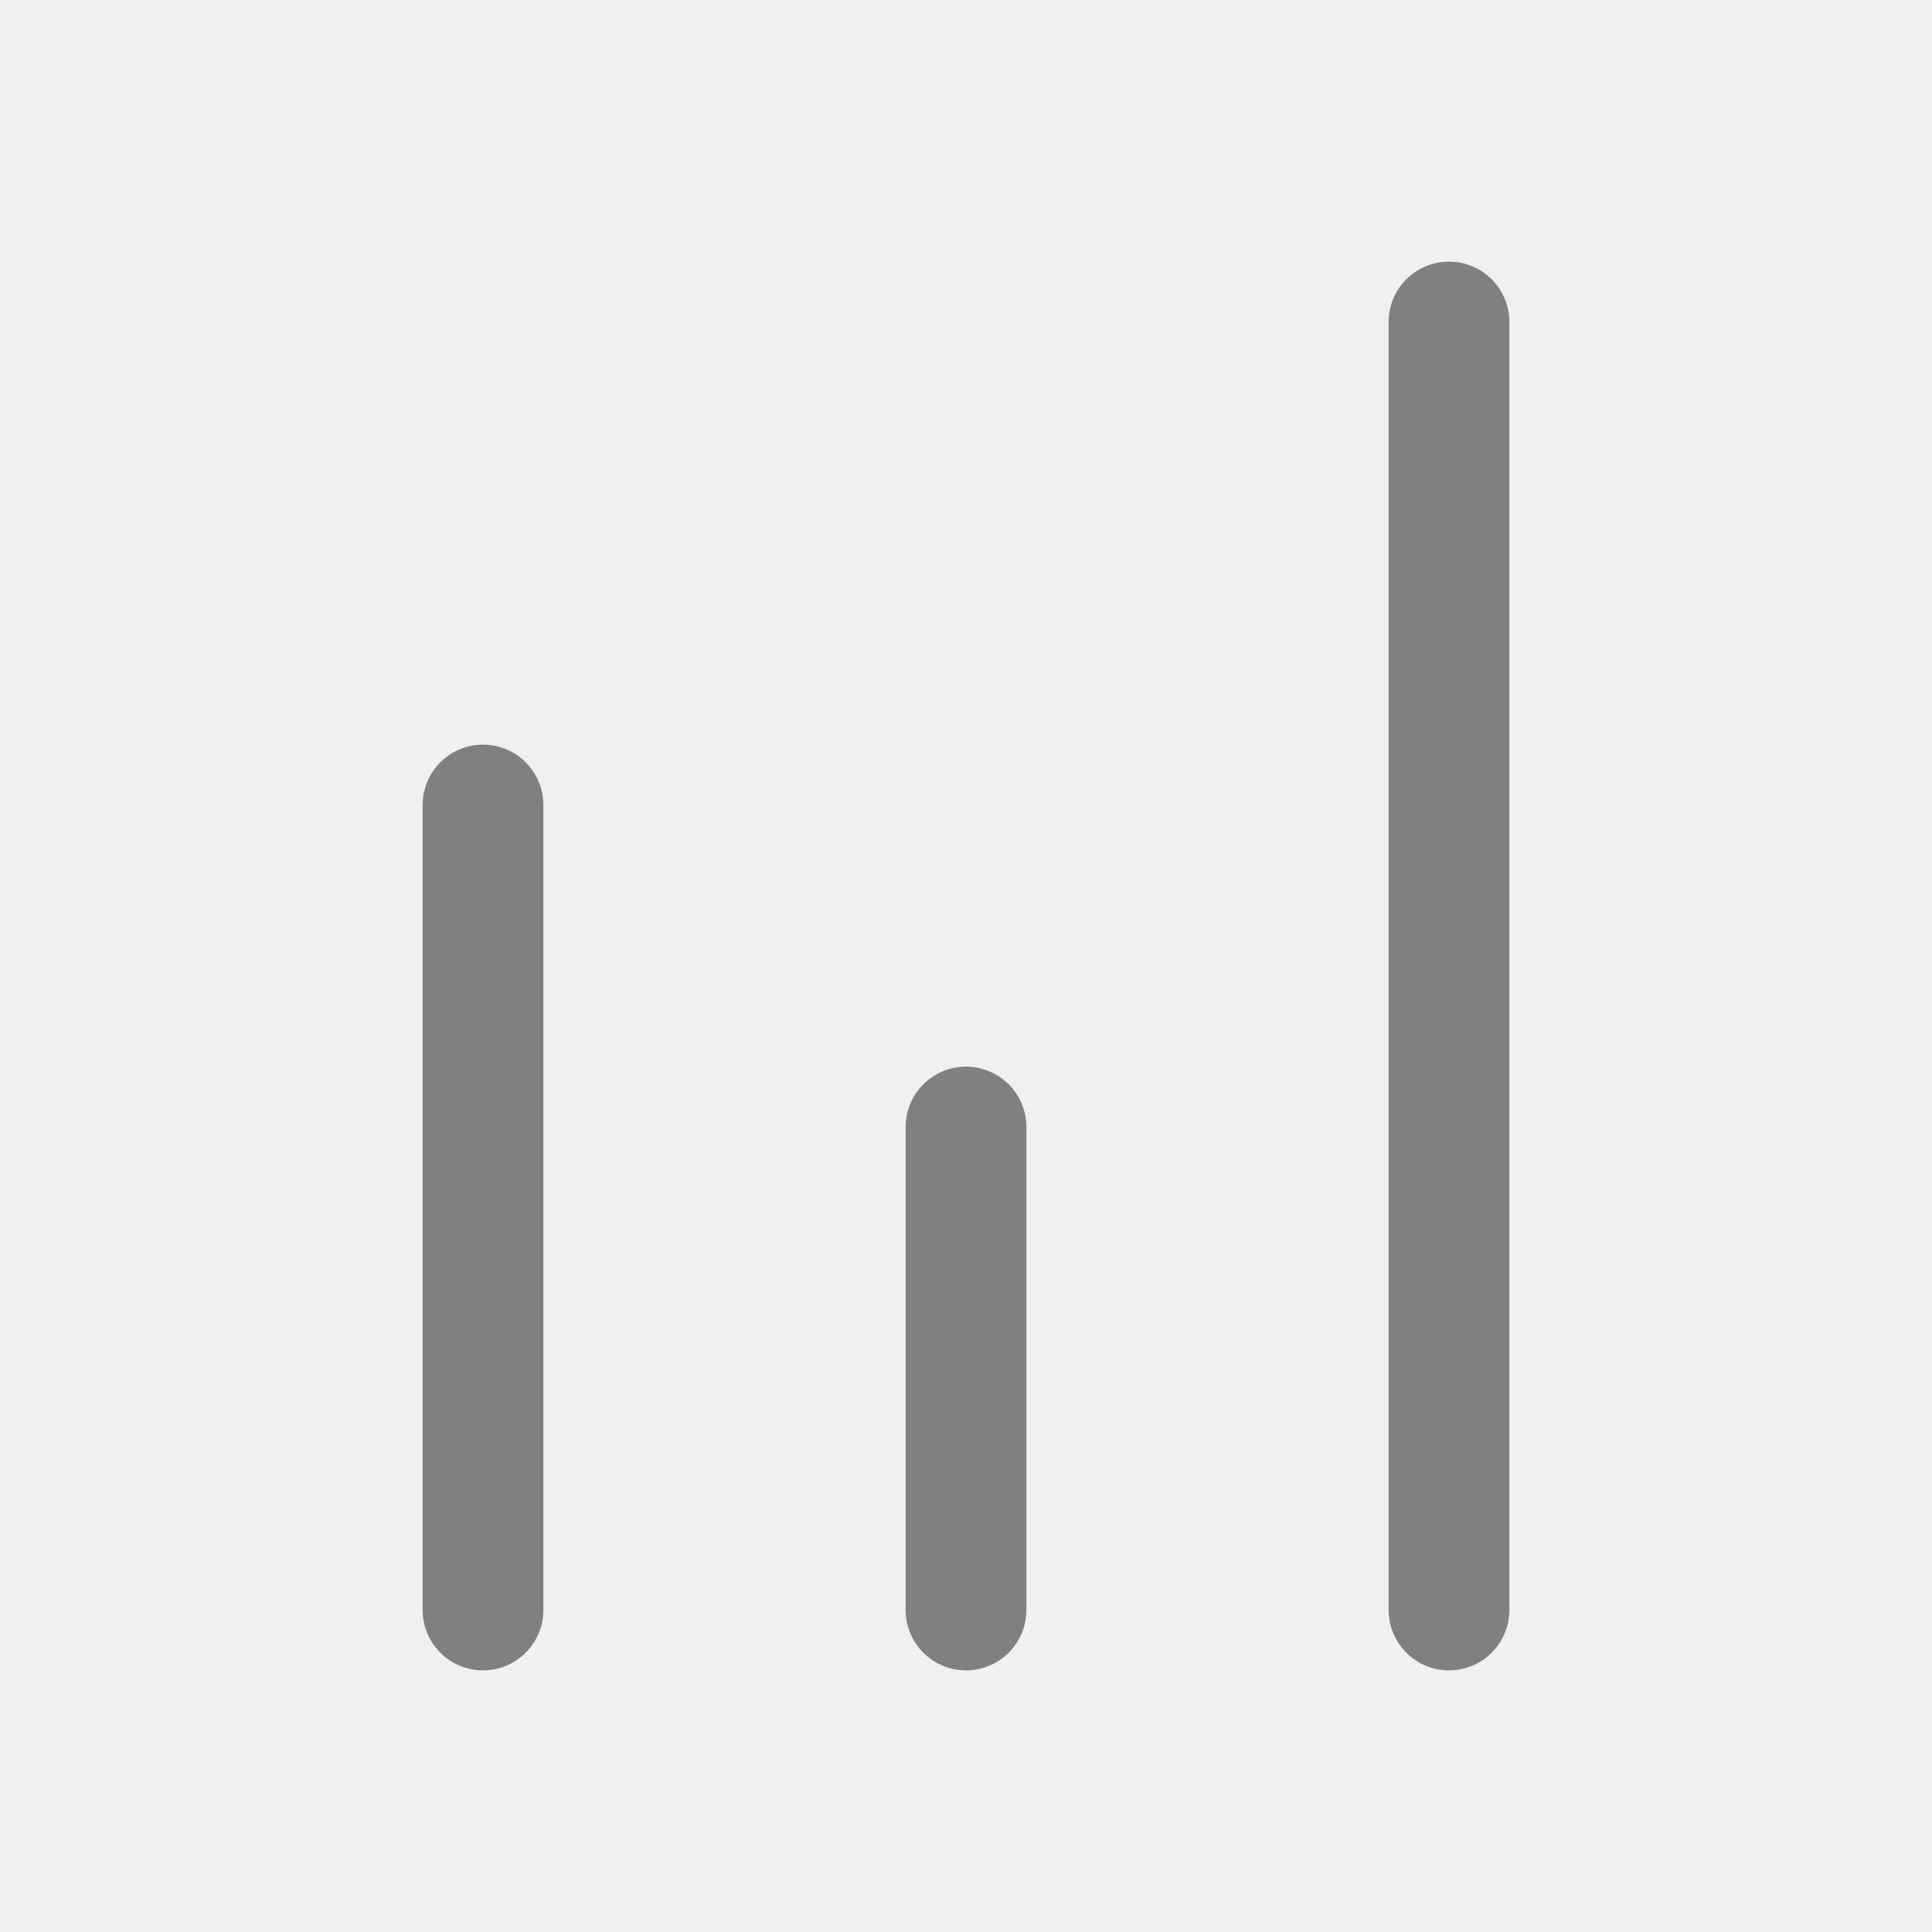
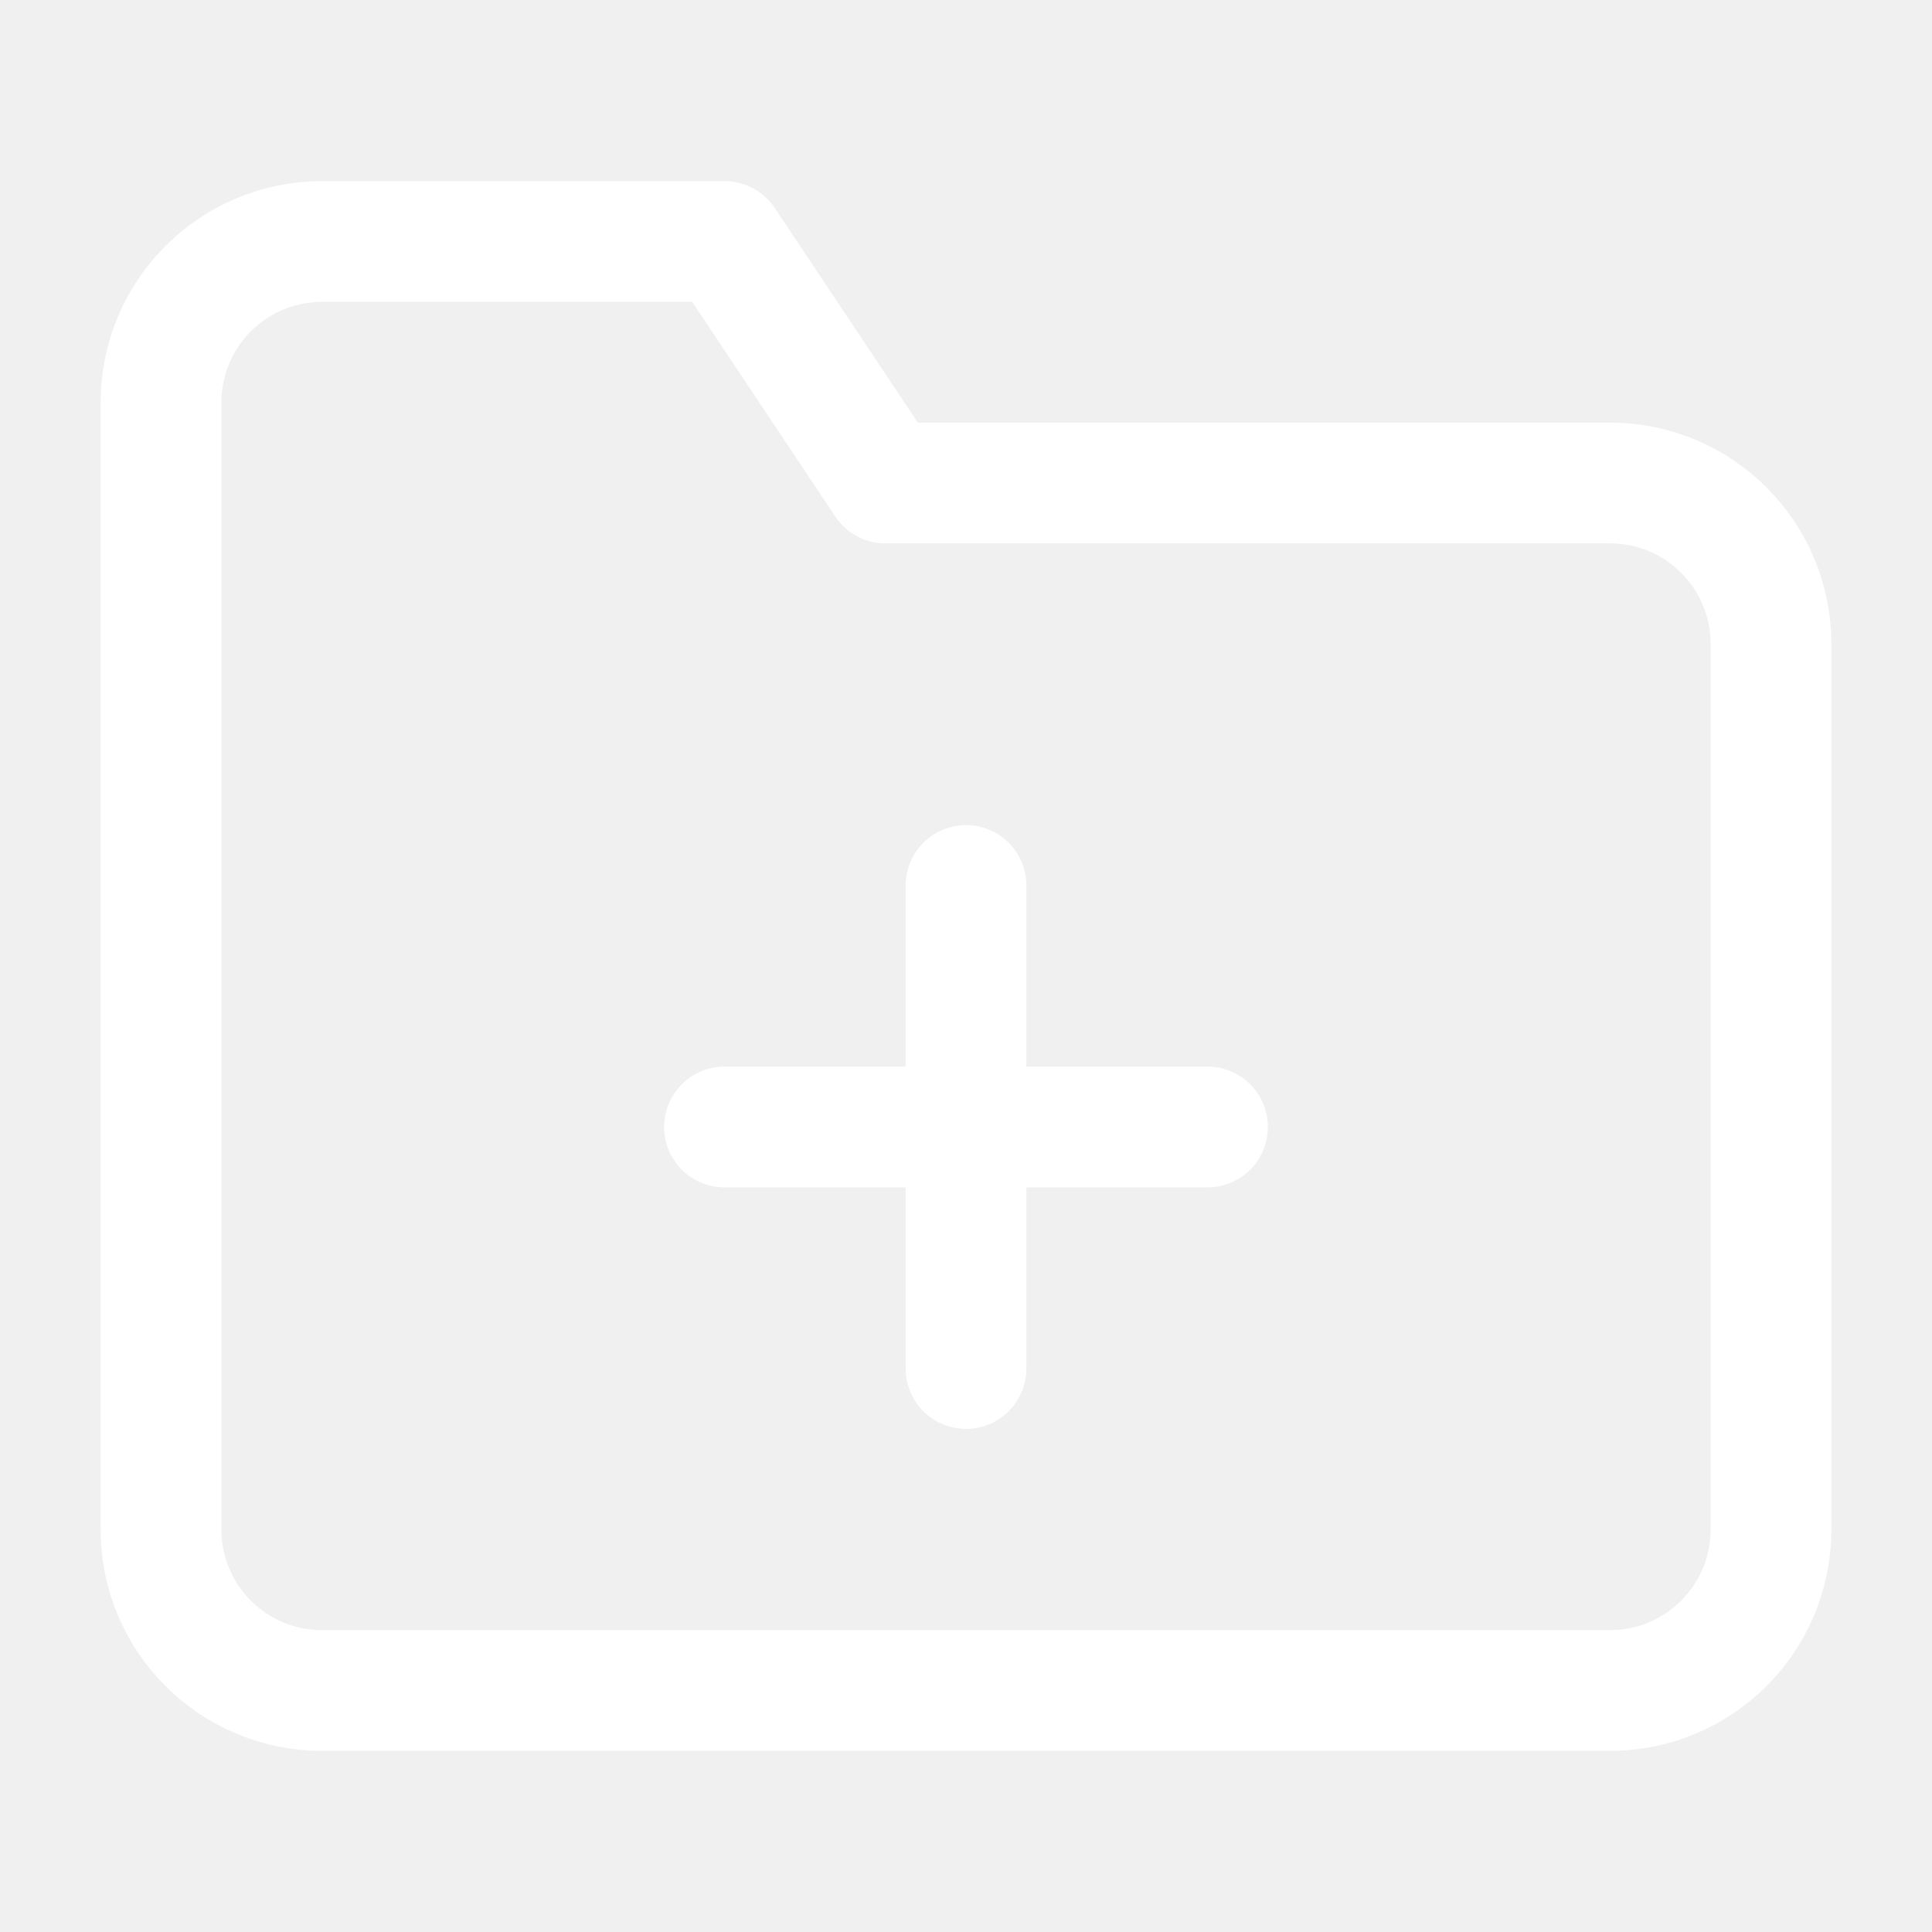
- <svg xmlns="http://www.w3.org/2000/svg" width="20" height="20" viewBox="0 0 24 24" fill="none" stroke="gray" stroke-width="1.5" stroke-linecap="round" stroke-linejoin="round">
-   <path d="M12 20v-6M6 20V10M18 20V4" />
+ <svg xmlns="http://www.w3.org/2000/svg" width="21" height="21" viewBox="0 0 24 24" fill="none" stroke="#ffffff" stroke-width="1.5" stroke-linecap="round" stroke-linejoin="round">
+   <path d="M22 19a2 2 0 0 1-2 2H4a2 2 0 0 1-2-2V5a2 2 0 0 1 2-2h5l2 3h9a2 2 0 0 1 2 2z" />
+   <line x1="12" y1="11" x2="12" y2="17" />
+   <line x1="9" y1="14" x2="15" y2="14" />
</svg>
